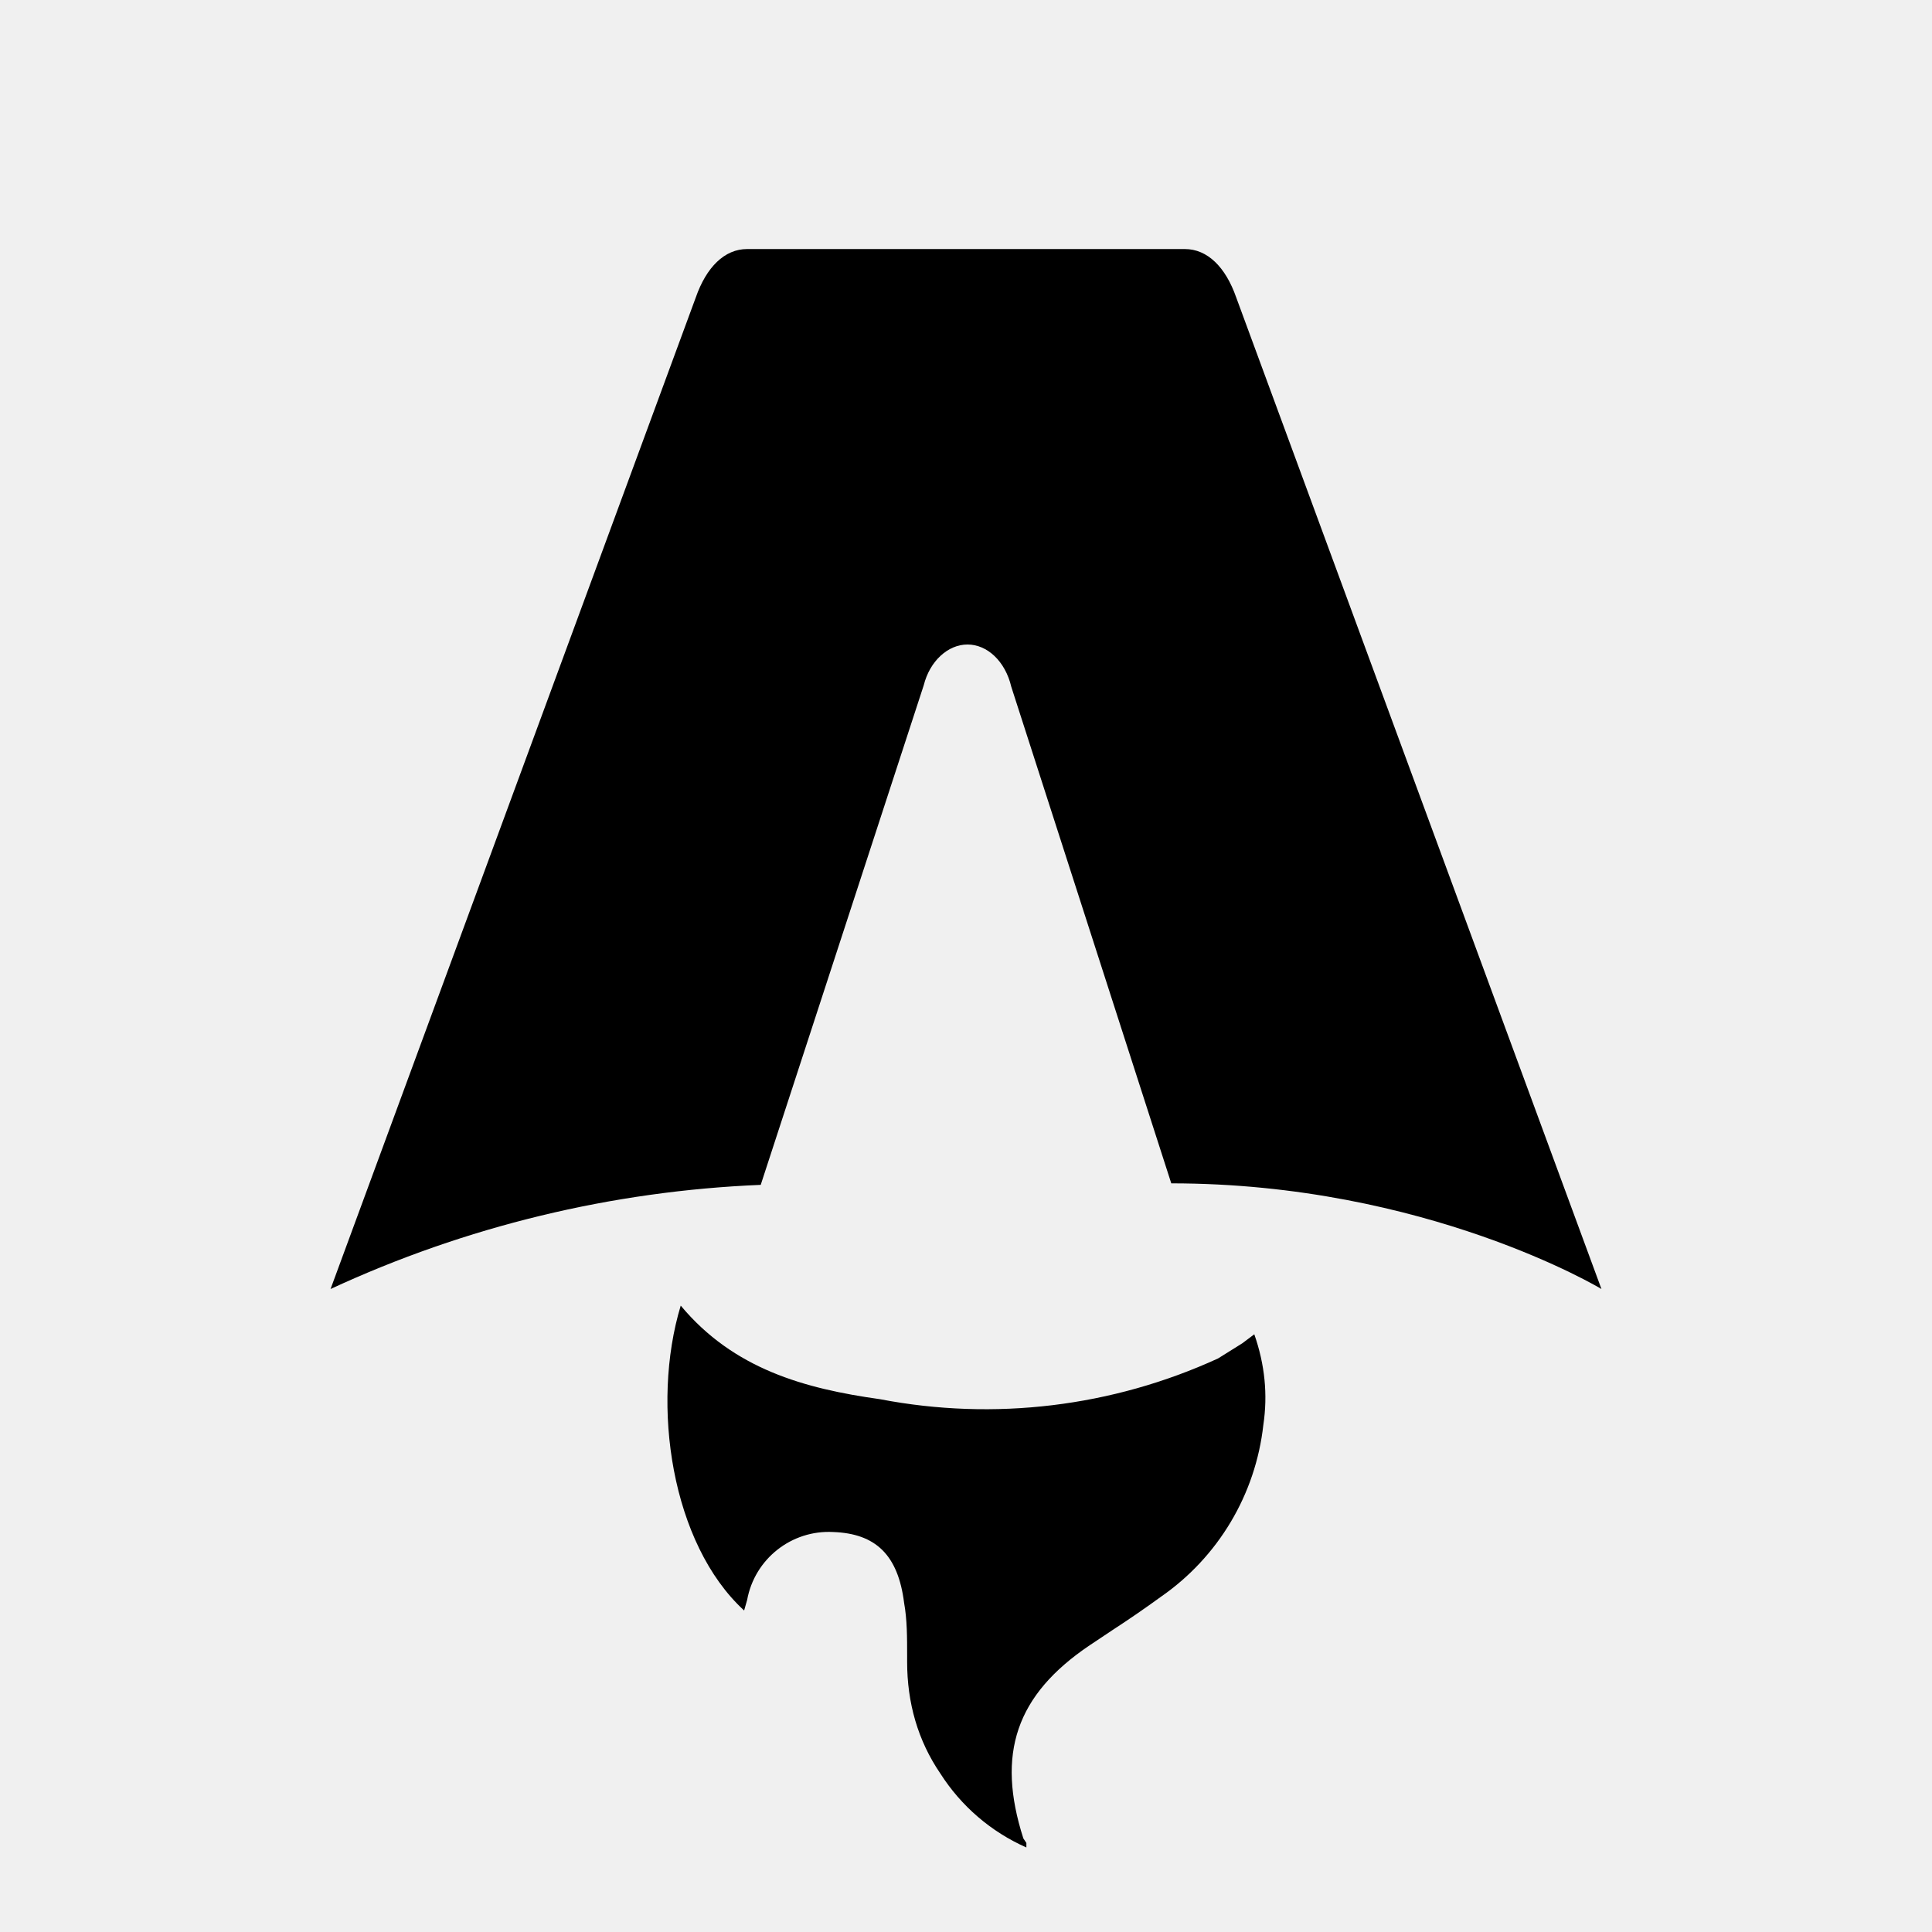
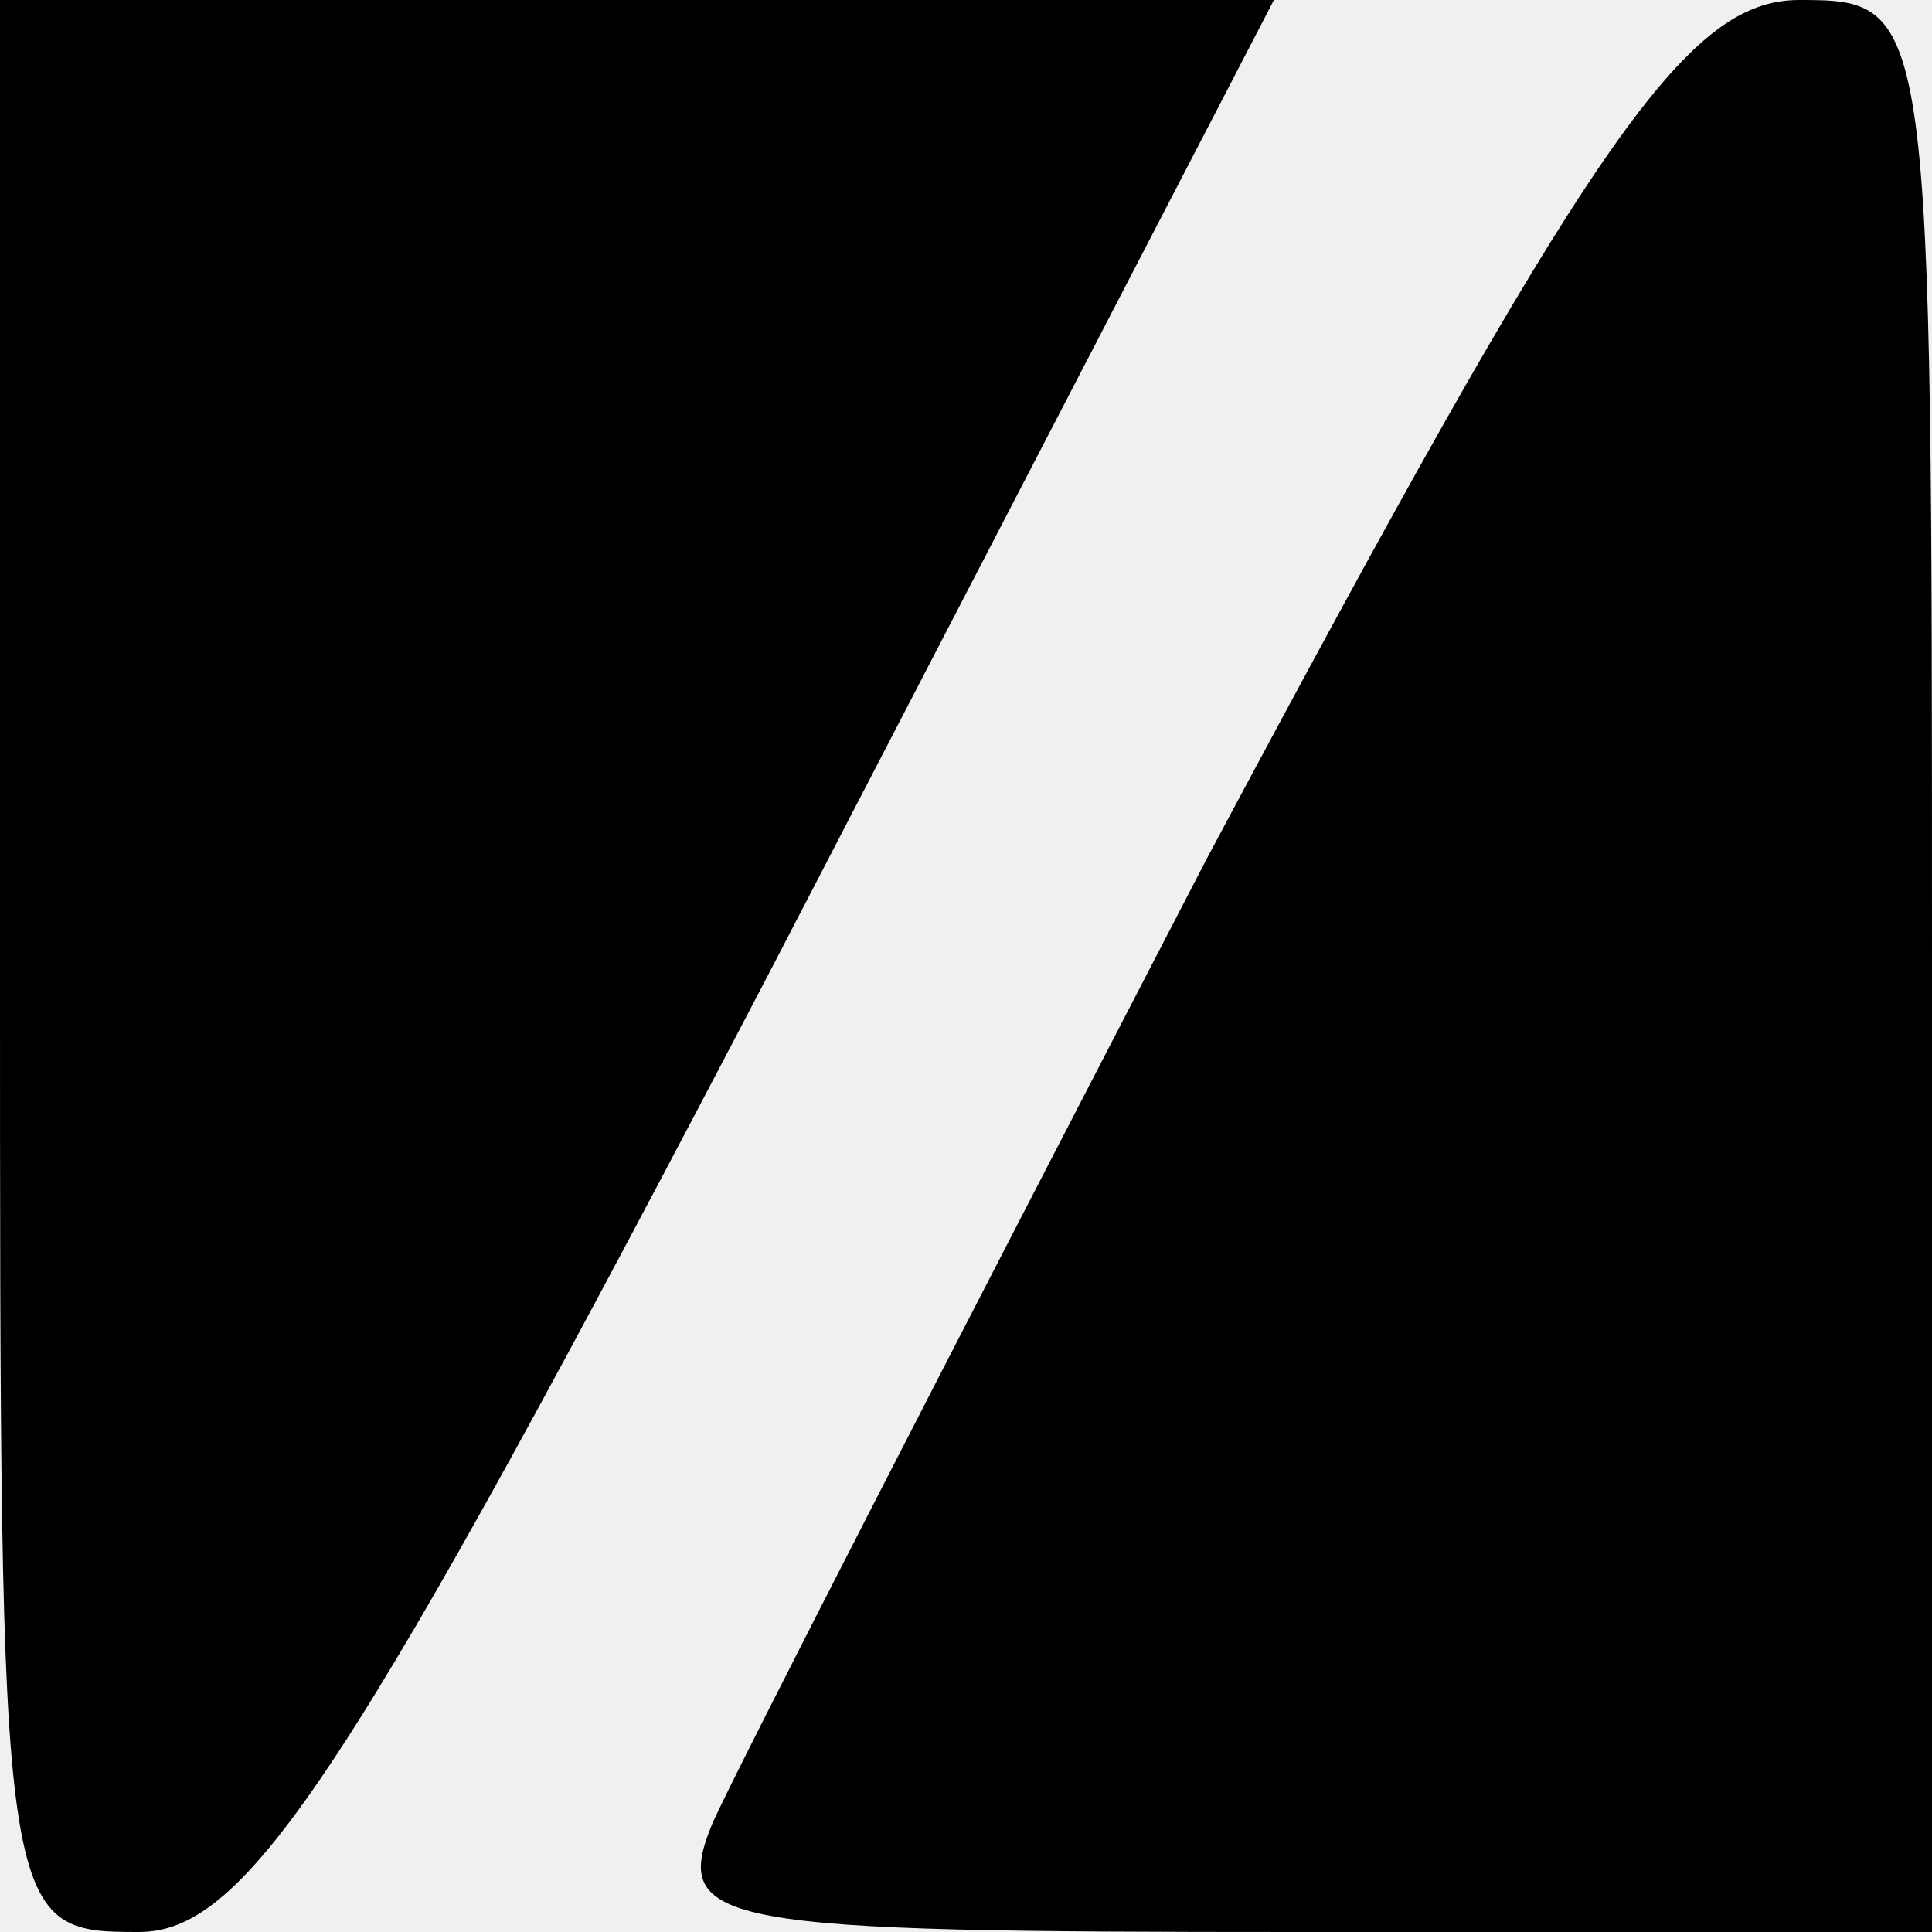
- <svg xmlns="http://www.w3.org/2000/svg" fill="none" viewBox="0 0 128 128">
-   <path d="M50.4 78.5a75.1 75.1 0 0 0-28.5 6.9l24.2-65.7c.7-2 1.9-3.2 3.4-3.2h29c1.5 0 2.7 1.2 3.4 3.2l24.2 65.7s-11.6-7-28.5-7L67 45.5c-.4-1.7-1.6-2.8-2.9-2.8-1.3 0-2.5 1.1-2.9 2.7L50.4 78.5Zm-1.1 28.2Zm-4.2-20.2c-2 6.6-.6 15.8 4.2 20.2a17.5 17.5 0 0 1 .2-.7 5.5 5.5 0 0 1 5.7-4.5c2.8.1 4.3 1.5 4.7 4.7.2 1.1.2 2.3.2 3.5v.4c0 2.7.7 5.2 2.2 7.4a13 13 0 0 0 5.7 4.9v-.3l-.2-.3c-1.8-5.6-.5-9.5 4.4-12.8l1.5-1a73 73 0 0 0 3.2-2.2 16 16 0 0 0 6.8-11.4c.3-2 .1-4-.6-6l-.8.6-1.6 1a37 37 0 0 1-22.4 2.7c-5-.7-9.7-2-13.2-6.2Z" />
-   <style>
-         path { fill: #000; }
-         @media (prefers-color-scheme: dark) {
-             path { fill: #FFF; }
-         }
-     </style>
+ <svg xmlns="http://www.w3.org/2000/svg" version="1.0" width="32pt" height="32pt" viewBox="0 0 32 32" preserveAspectRatio="xMidYMid meet">
+   <g transform="translate(0,32) scale(0.1,-0.1)" fill="#000000" stroke="none">
+     <path d="M0 160 c0 -159 0 -160 23 -160 18 0 35 26 105 160 l83 160 -105 0 -106 0 0 -160z" />
+     <path d="M200 178 c-41 -79 -78 -151 -82 -160 -7 -17 1 -18 97 -18 l105 0 0 160 c0 159 0 160 -22 160 -19 0 -35 -24 -98 -142z" />
+   </g>
</svg>
